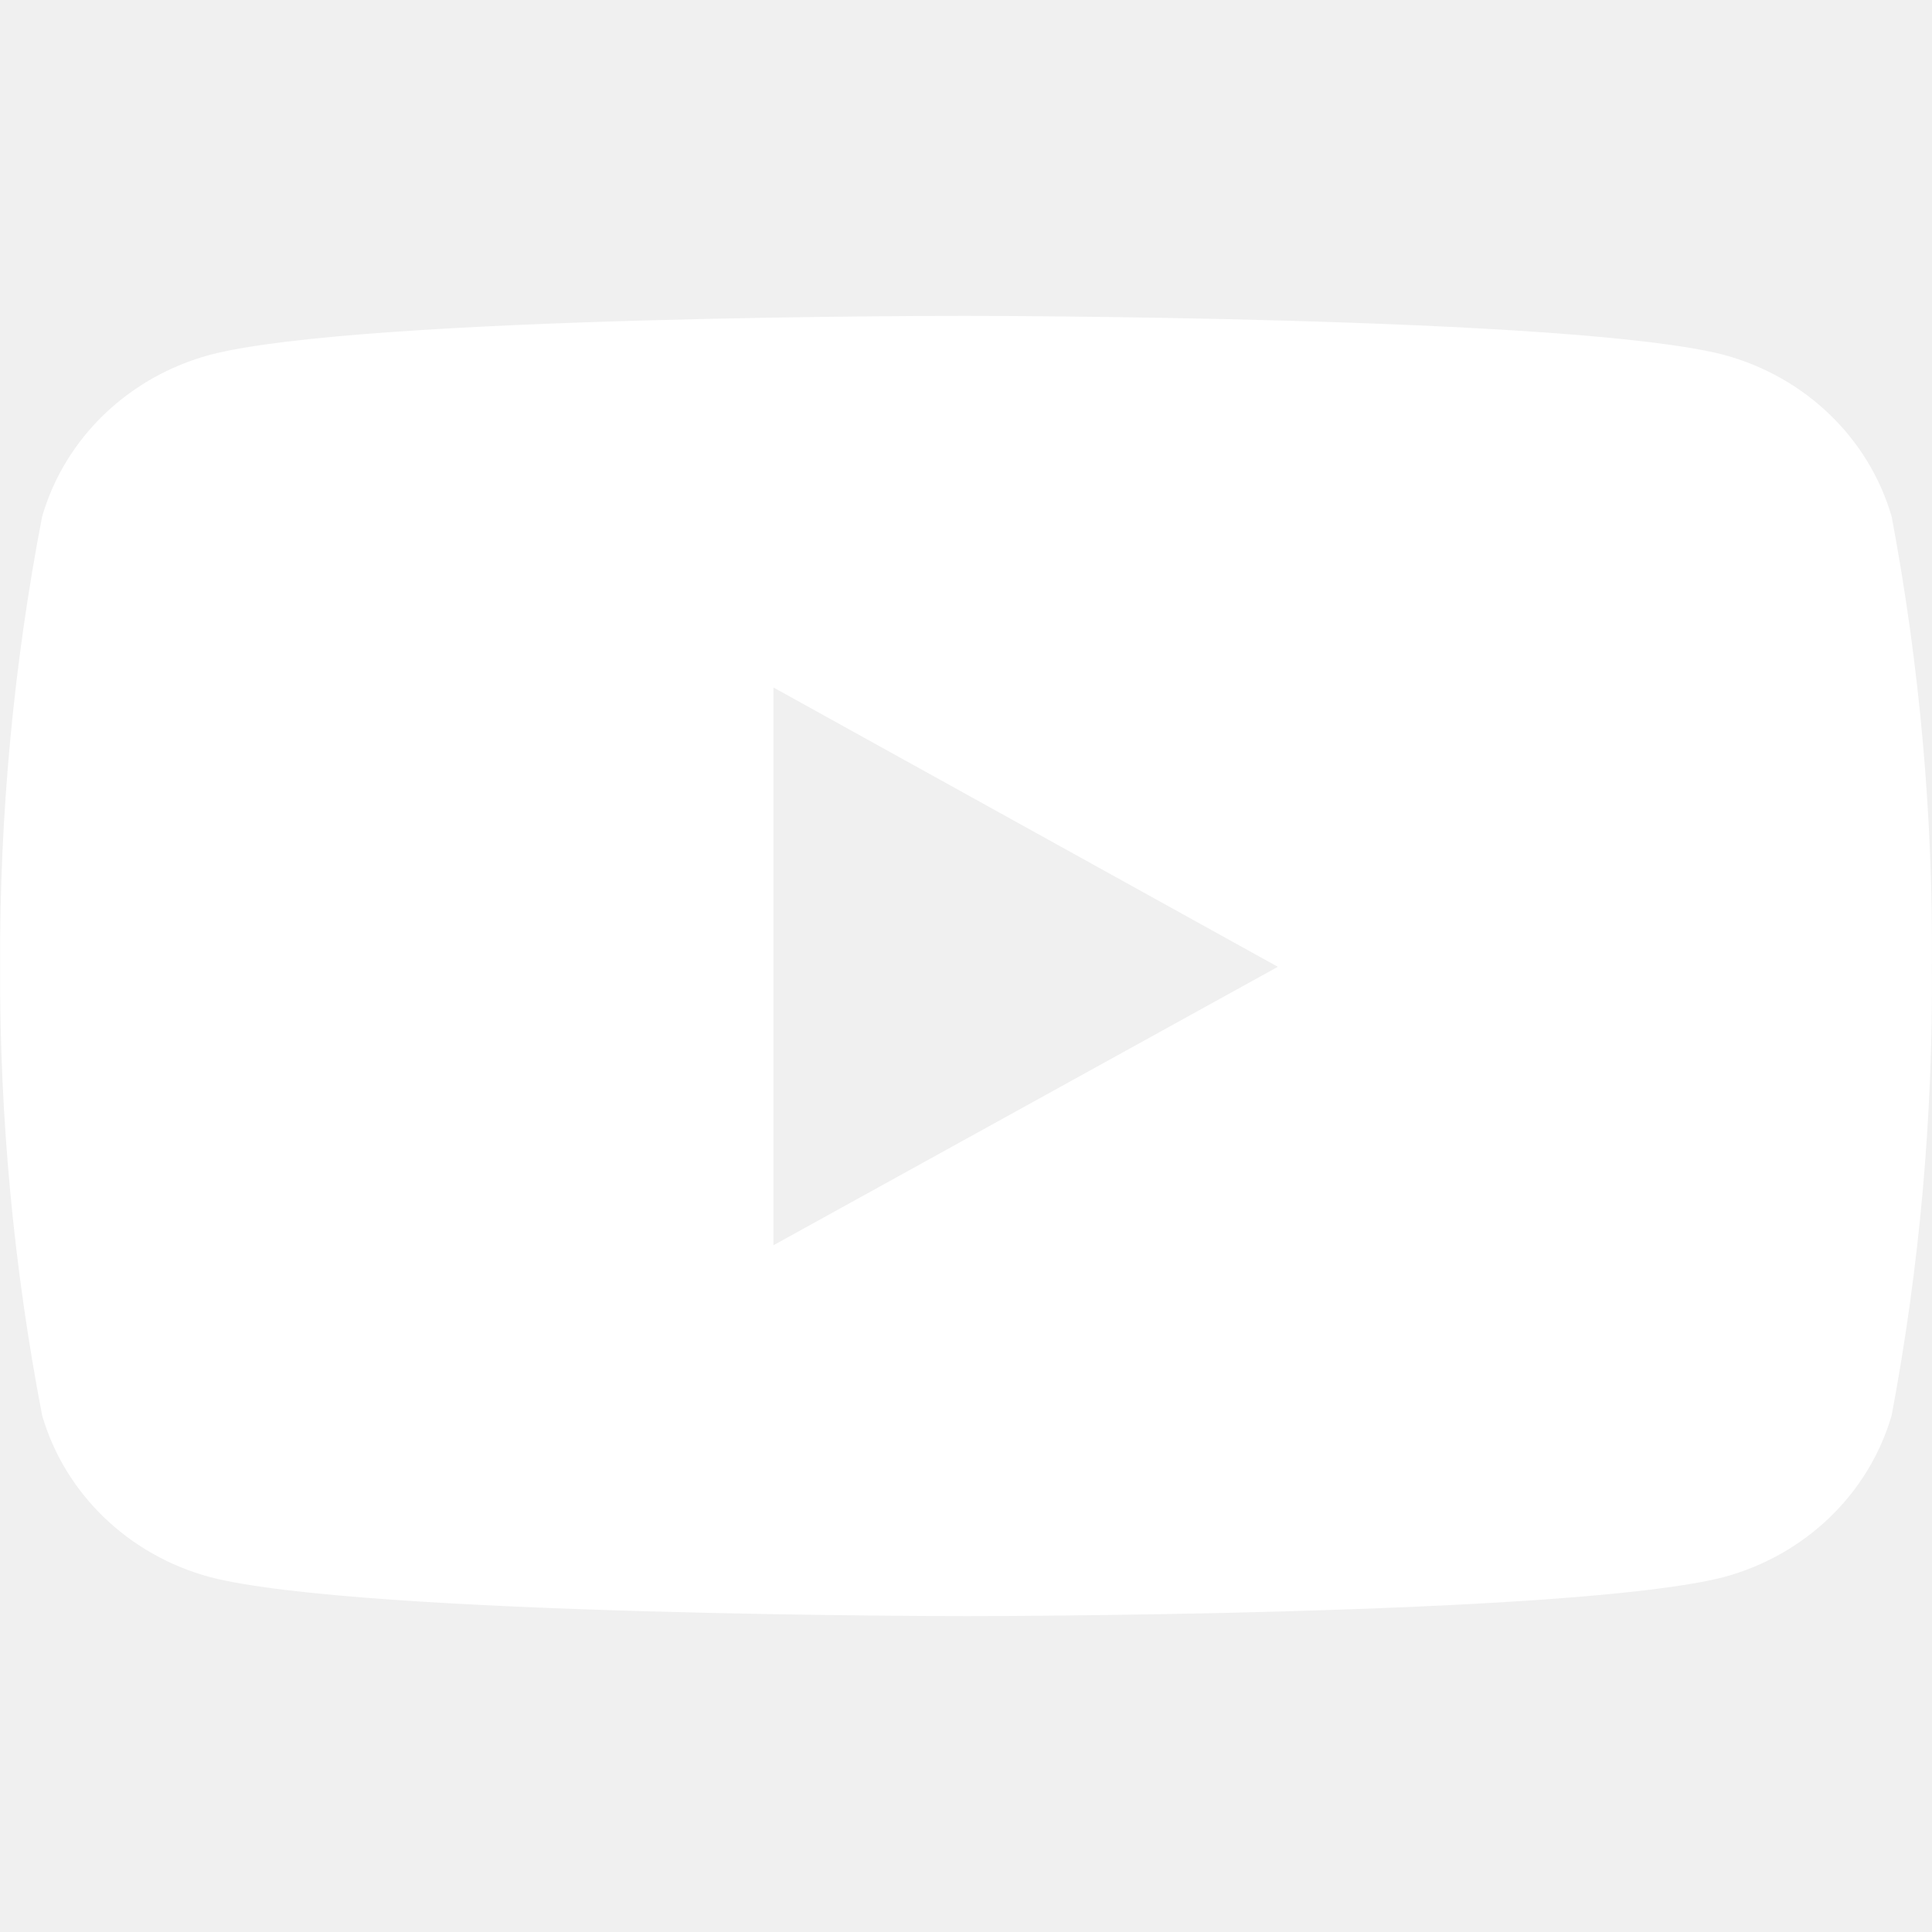
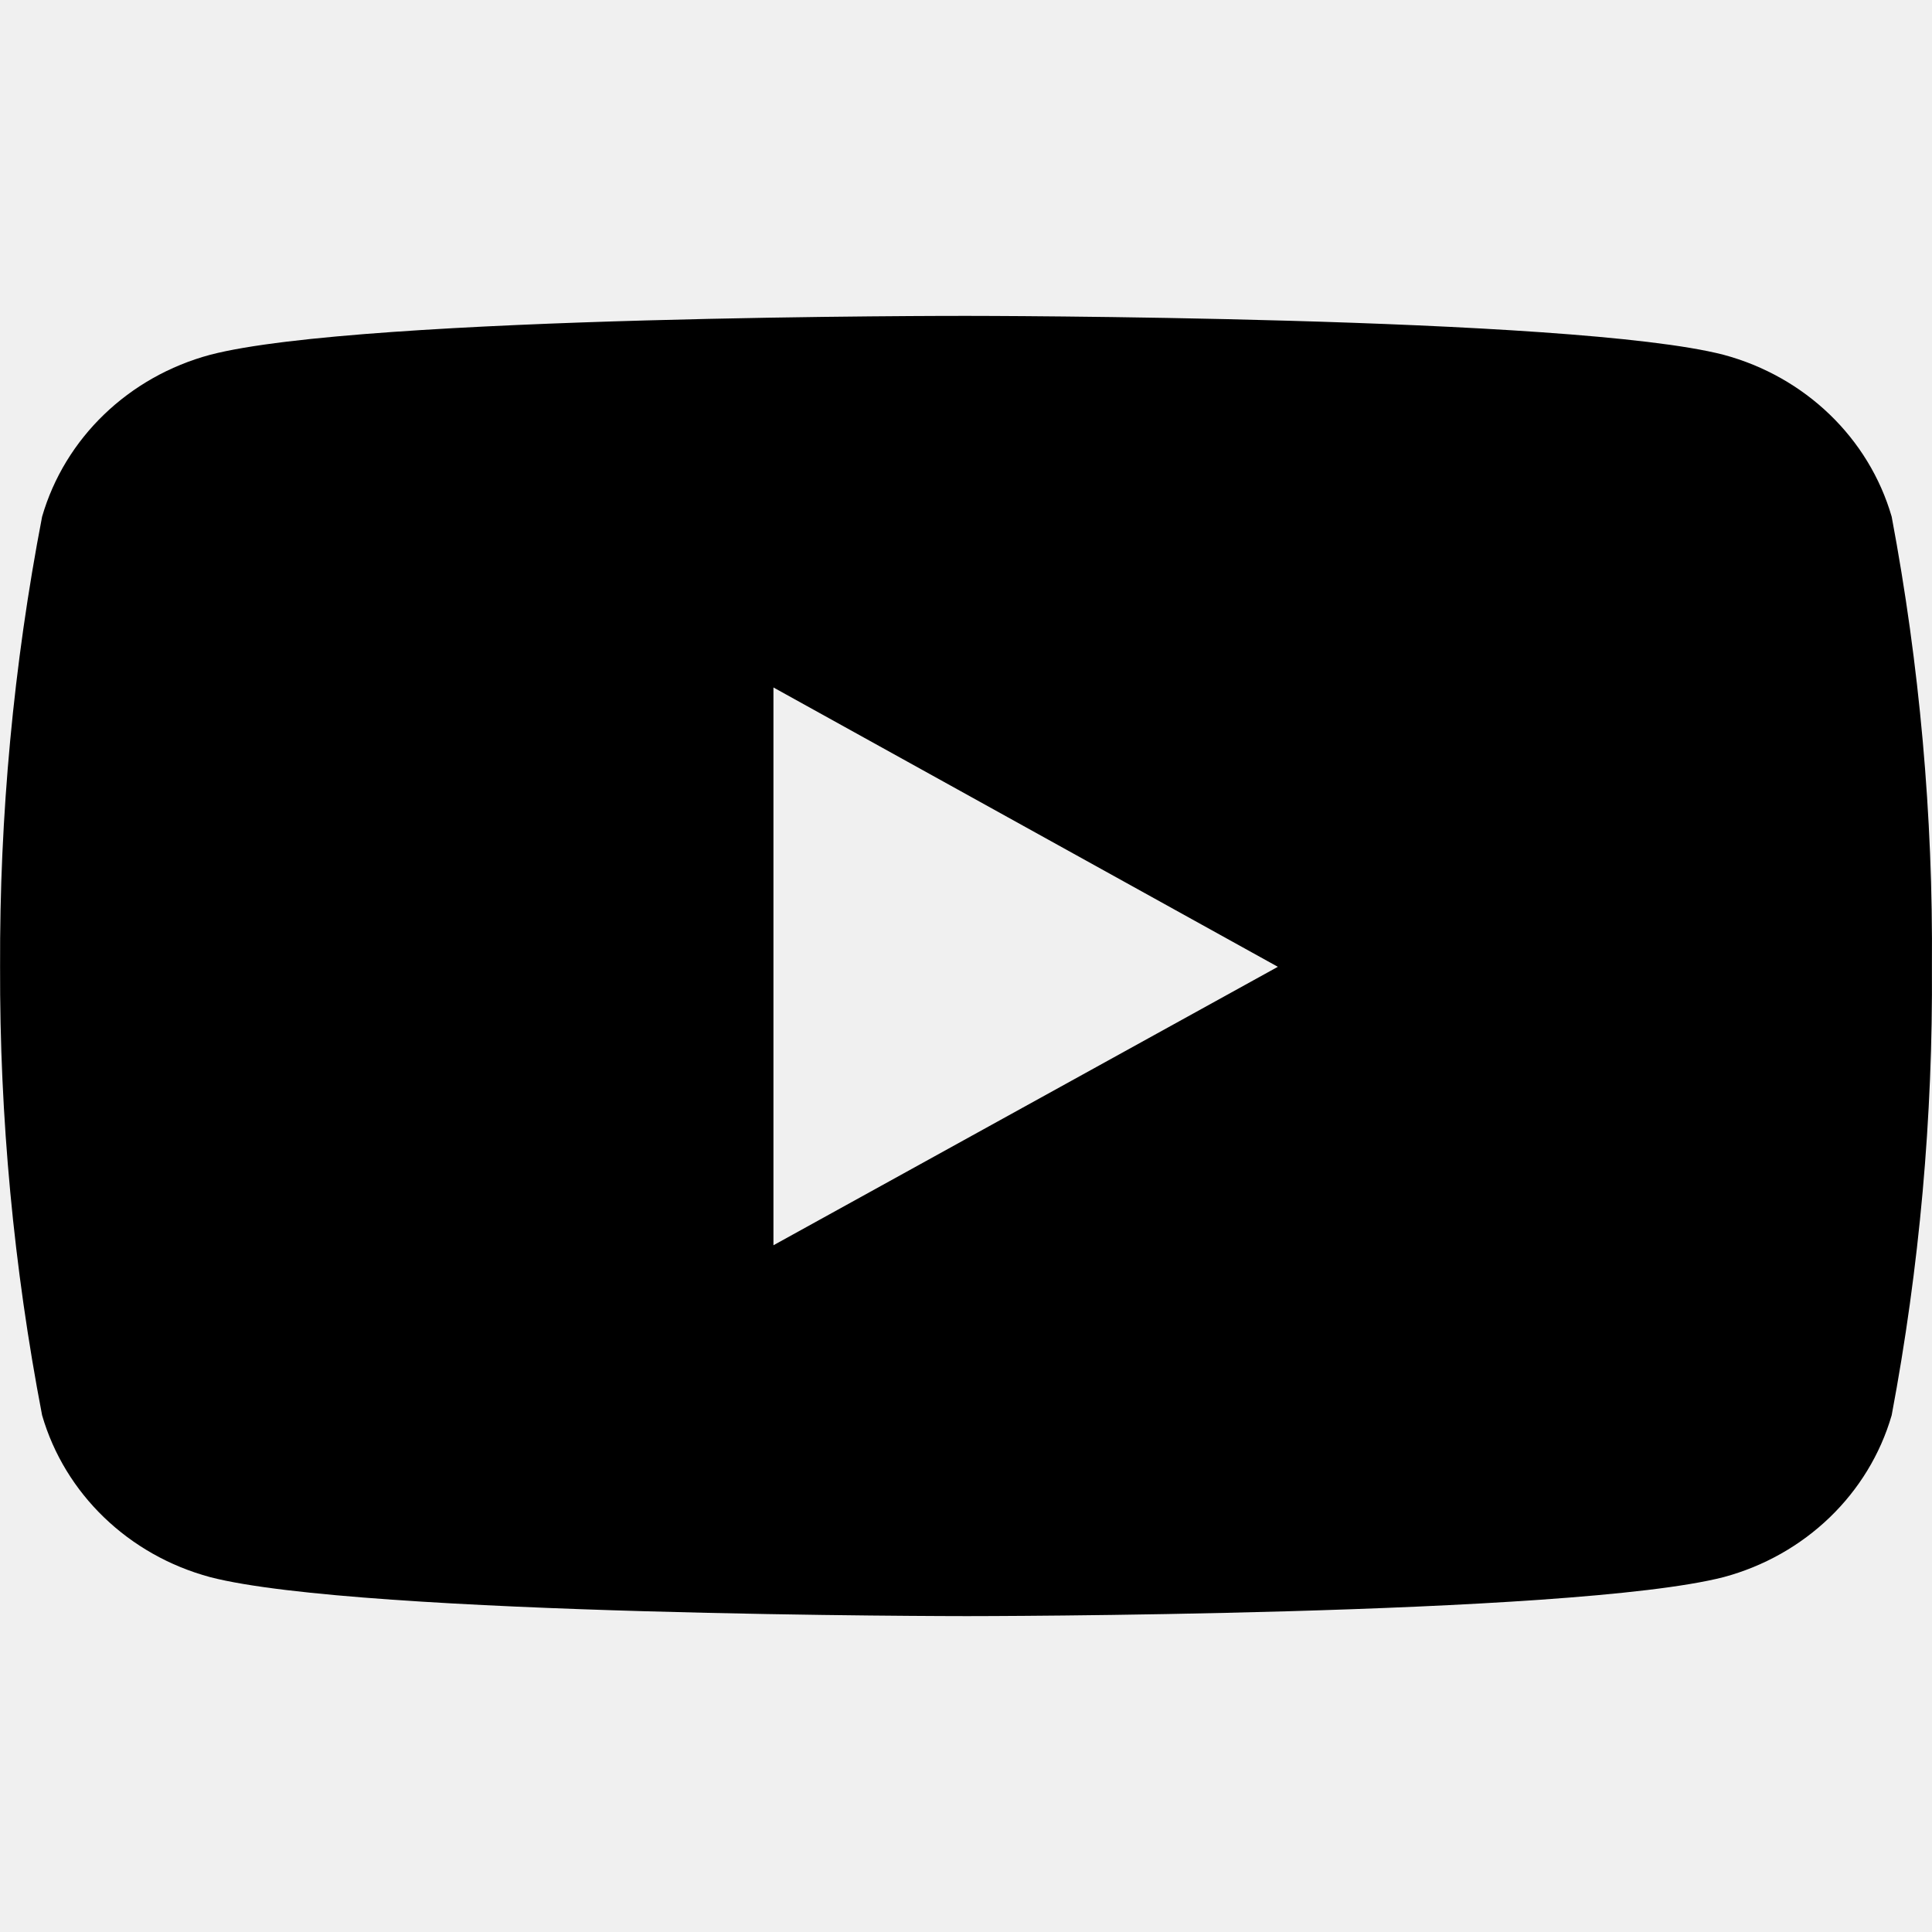
<svg xmlns="http://www.w3.org/2000/svg" viewBox="0 0 24 24">
-   <path fill="#fff" d="m23.499 6.418c-.283-.976-1.075-1.739-2.089-2.011-1.871-.483-9.399-.483-9.399-.483s-7.51-.01-9.399.483c-1.014.272-1.806 1.035-2.089 2.011-.355 1.844-.529 3.716-.522 5.592-.006 1.869.169 3.734.522 5.571.283.976 1.075 1.739 2.089 2.011 1.869.484 9.399.484 9.399.484s7.509 0 9.399-.484c1.014-.272 1.806-1.035 2.089-2.011.346-1.838.513-3.703.5-5.571.015-1.875-.153-3.747-.5-5.592zm-13.891 9.051v-6.929l6.266 3.47z" />
+   <path d="m23.499 6.418c-.283-.976-1.075-1.739-2.089-2.011-1.871-.483-9.399-.483-9.399-.483s-7.51-.01-9.399.483c-1.014.272-1.806 1.035-2.089 2.011-.355 1.844-.529 3.716-.522 5.592-.006 1.869.169 3.734.522 5.571.283.976 1.075 1.739 2.089 2.011 1.869.484 9.399.484 9.399.484s7.509 0 9.399-.484c1.014-.272 1.806-1.035 2.089-2.011.346-1.838.513-3.703.5-5.571.015-1.875-.153-3.747-.5-5.592zm-13.891 9.051v-6.929l6.266 3.47z" />
</svg>
